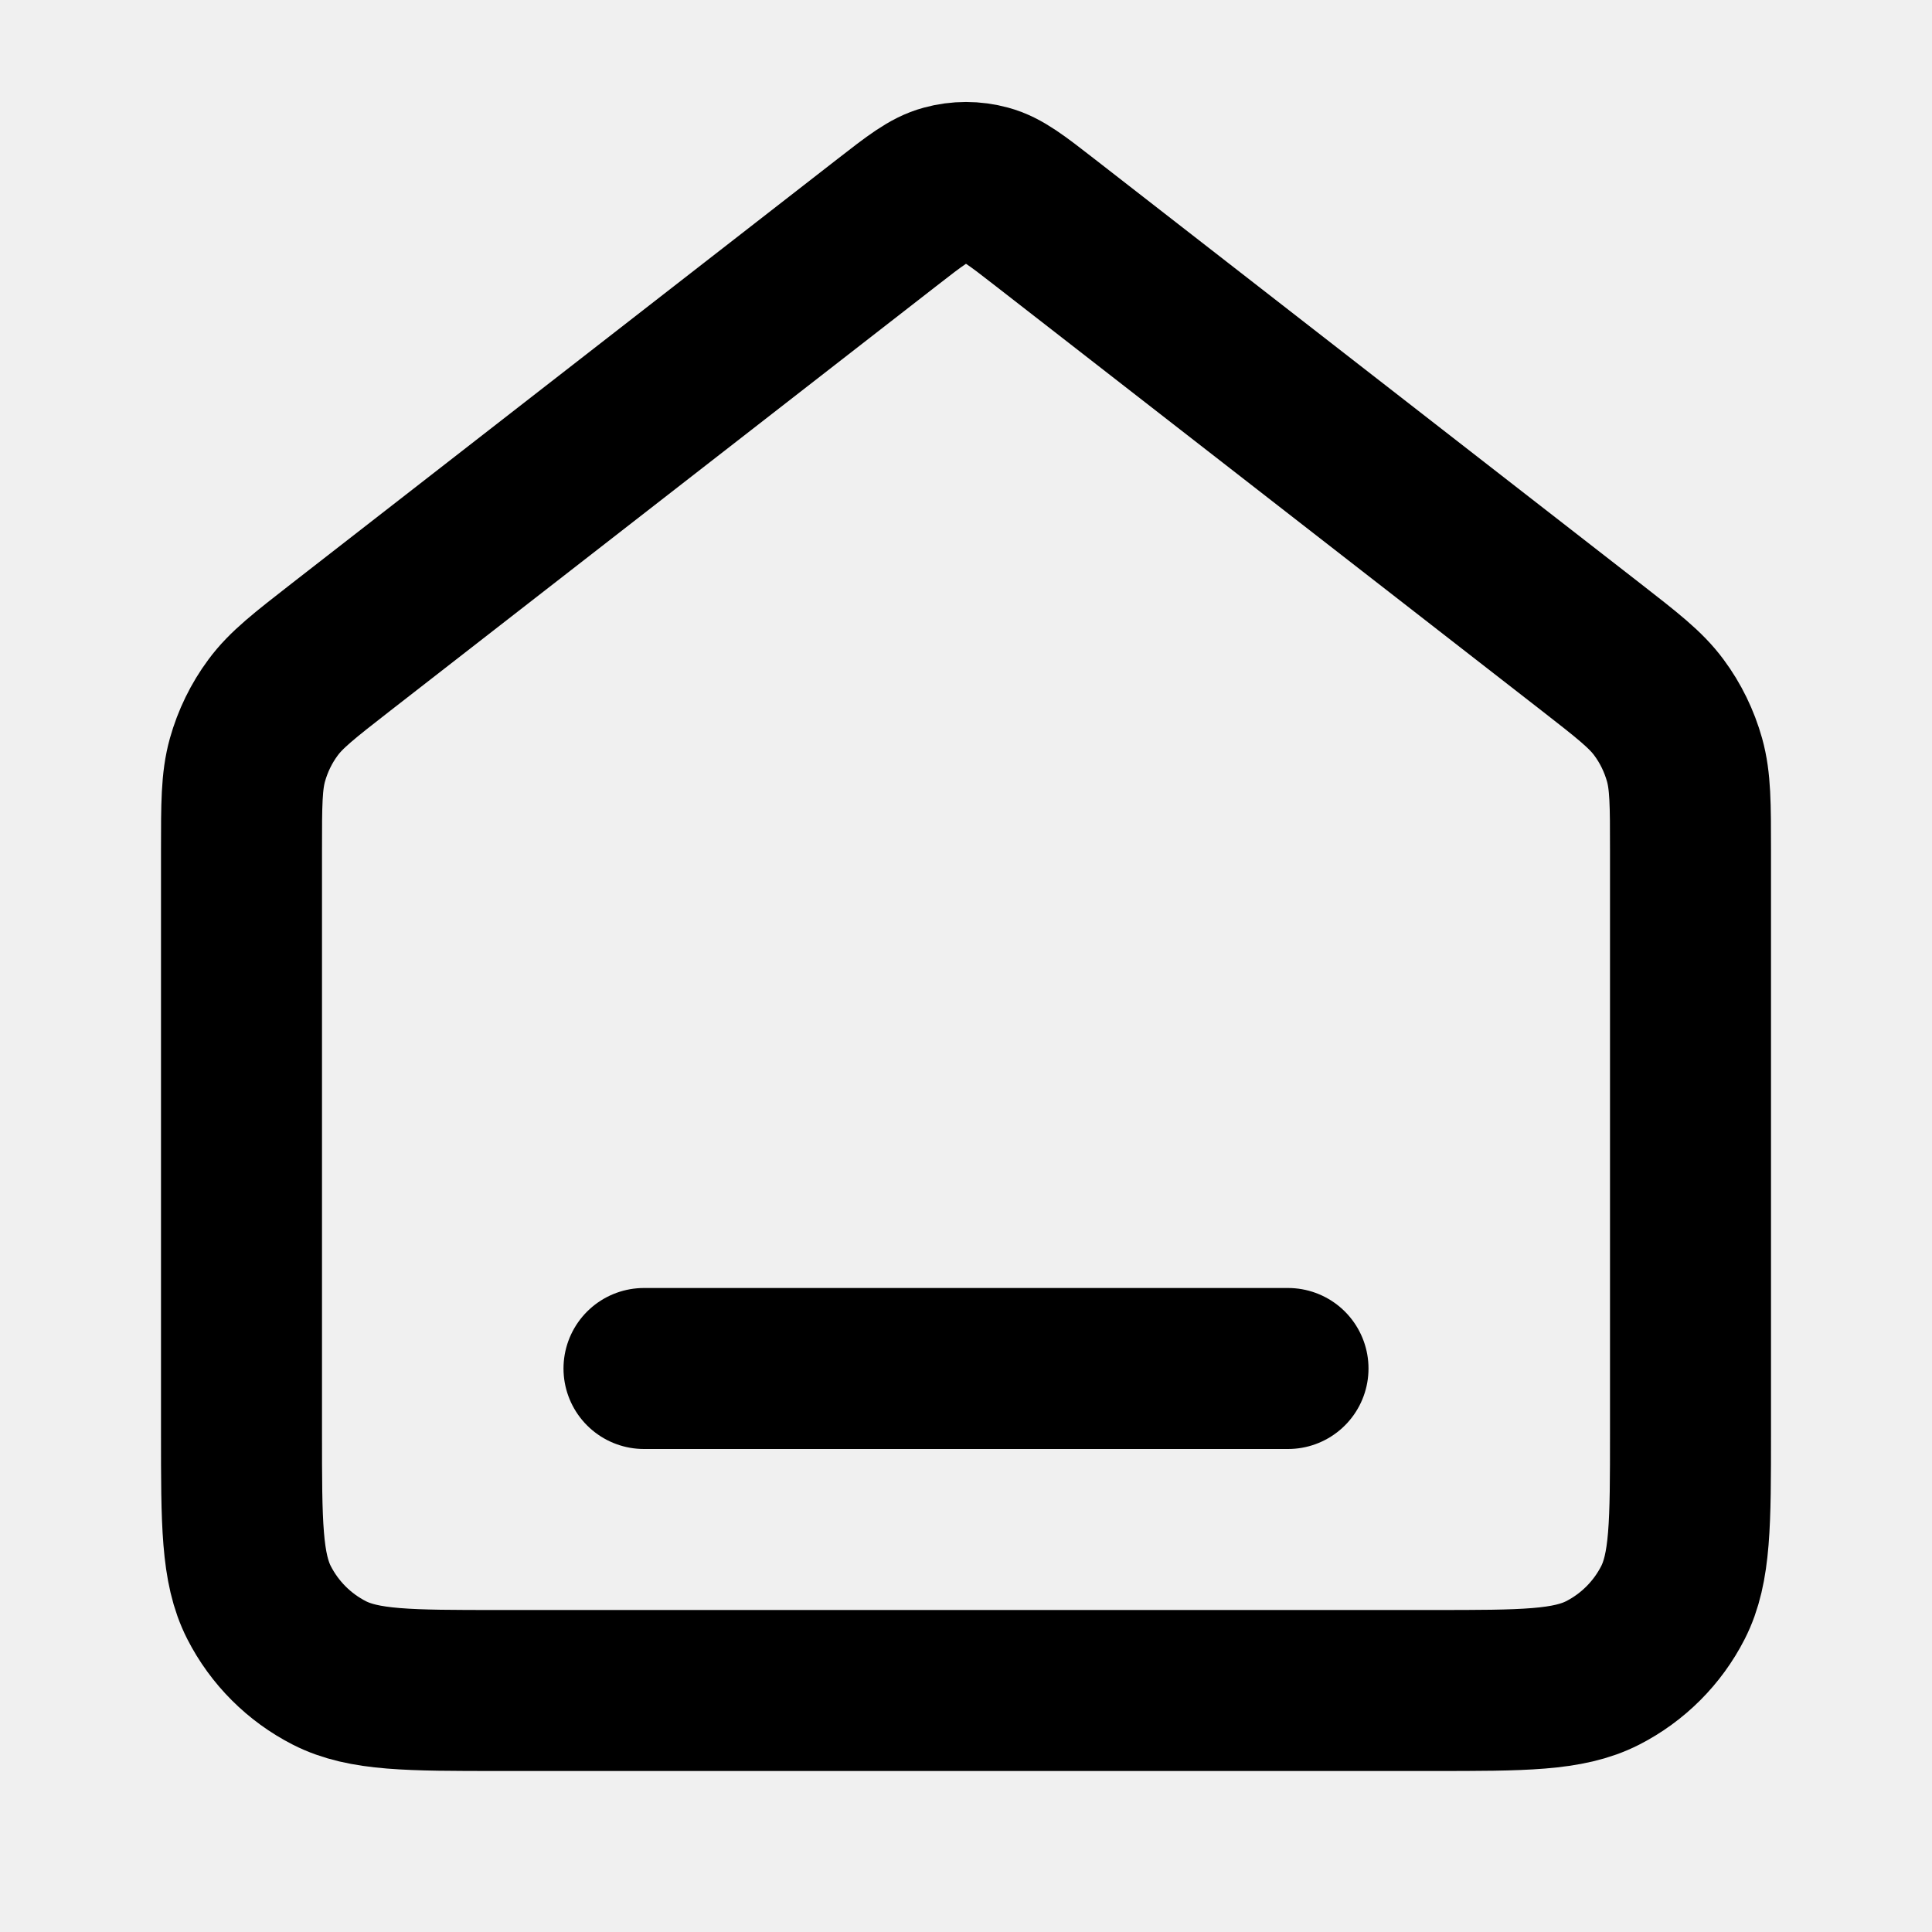
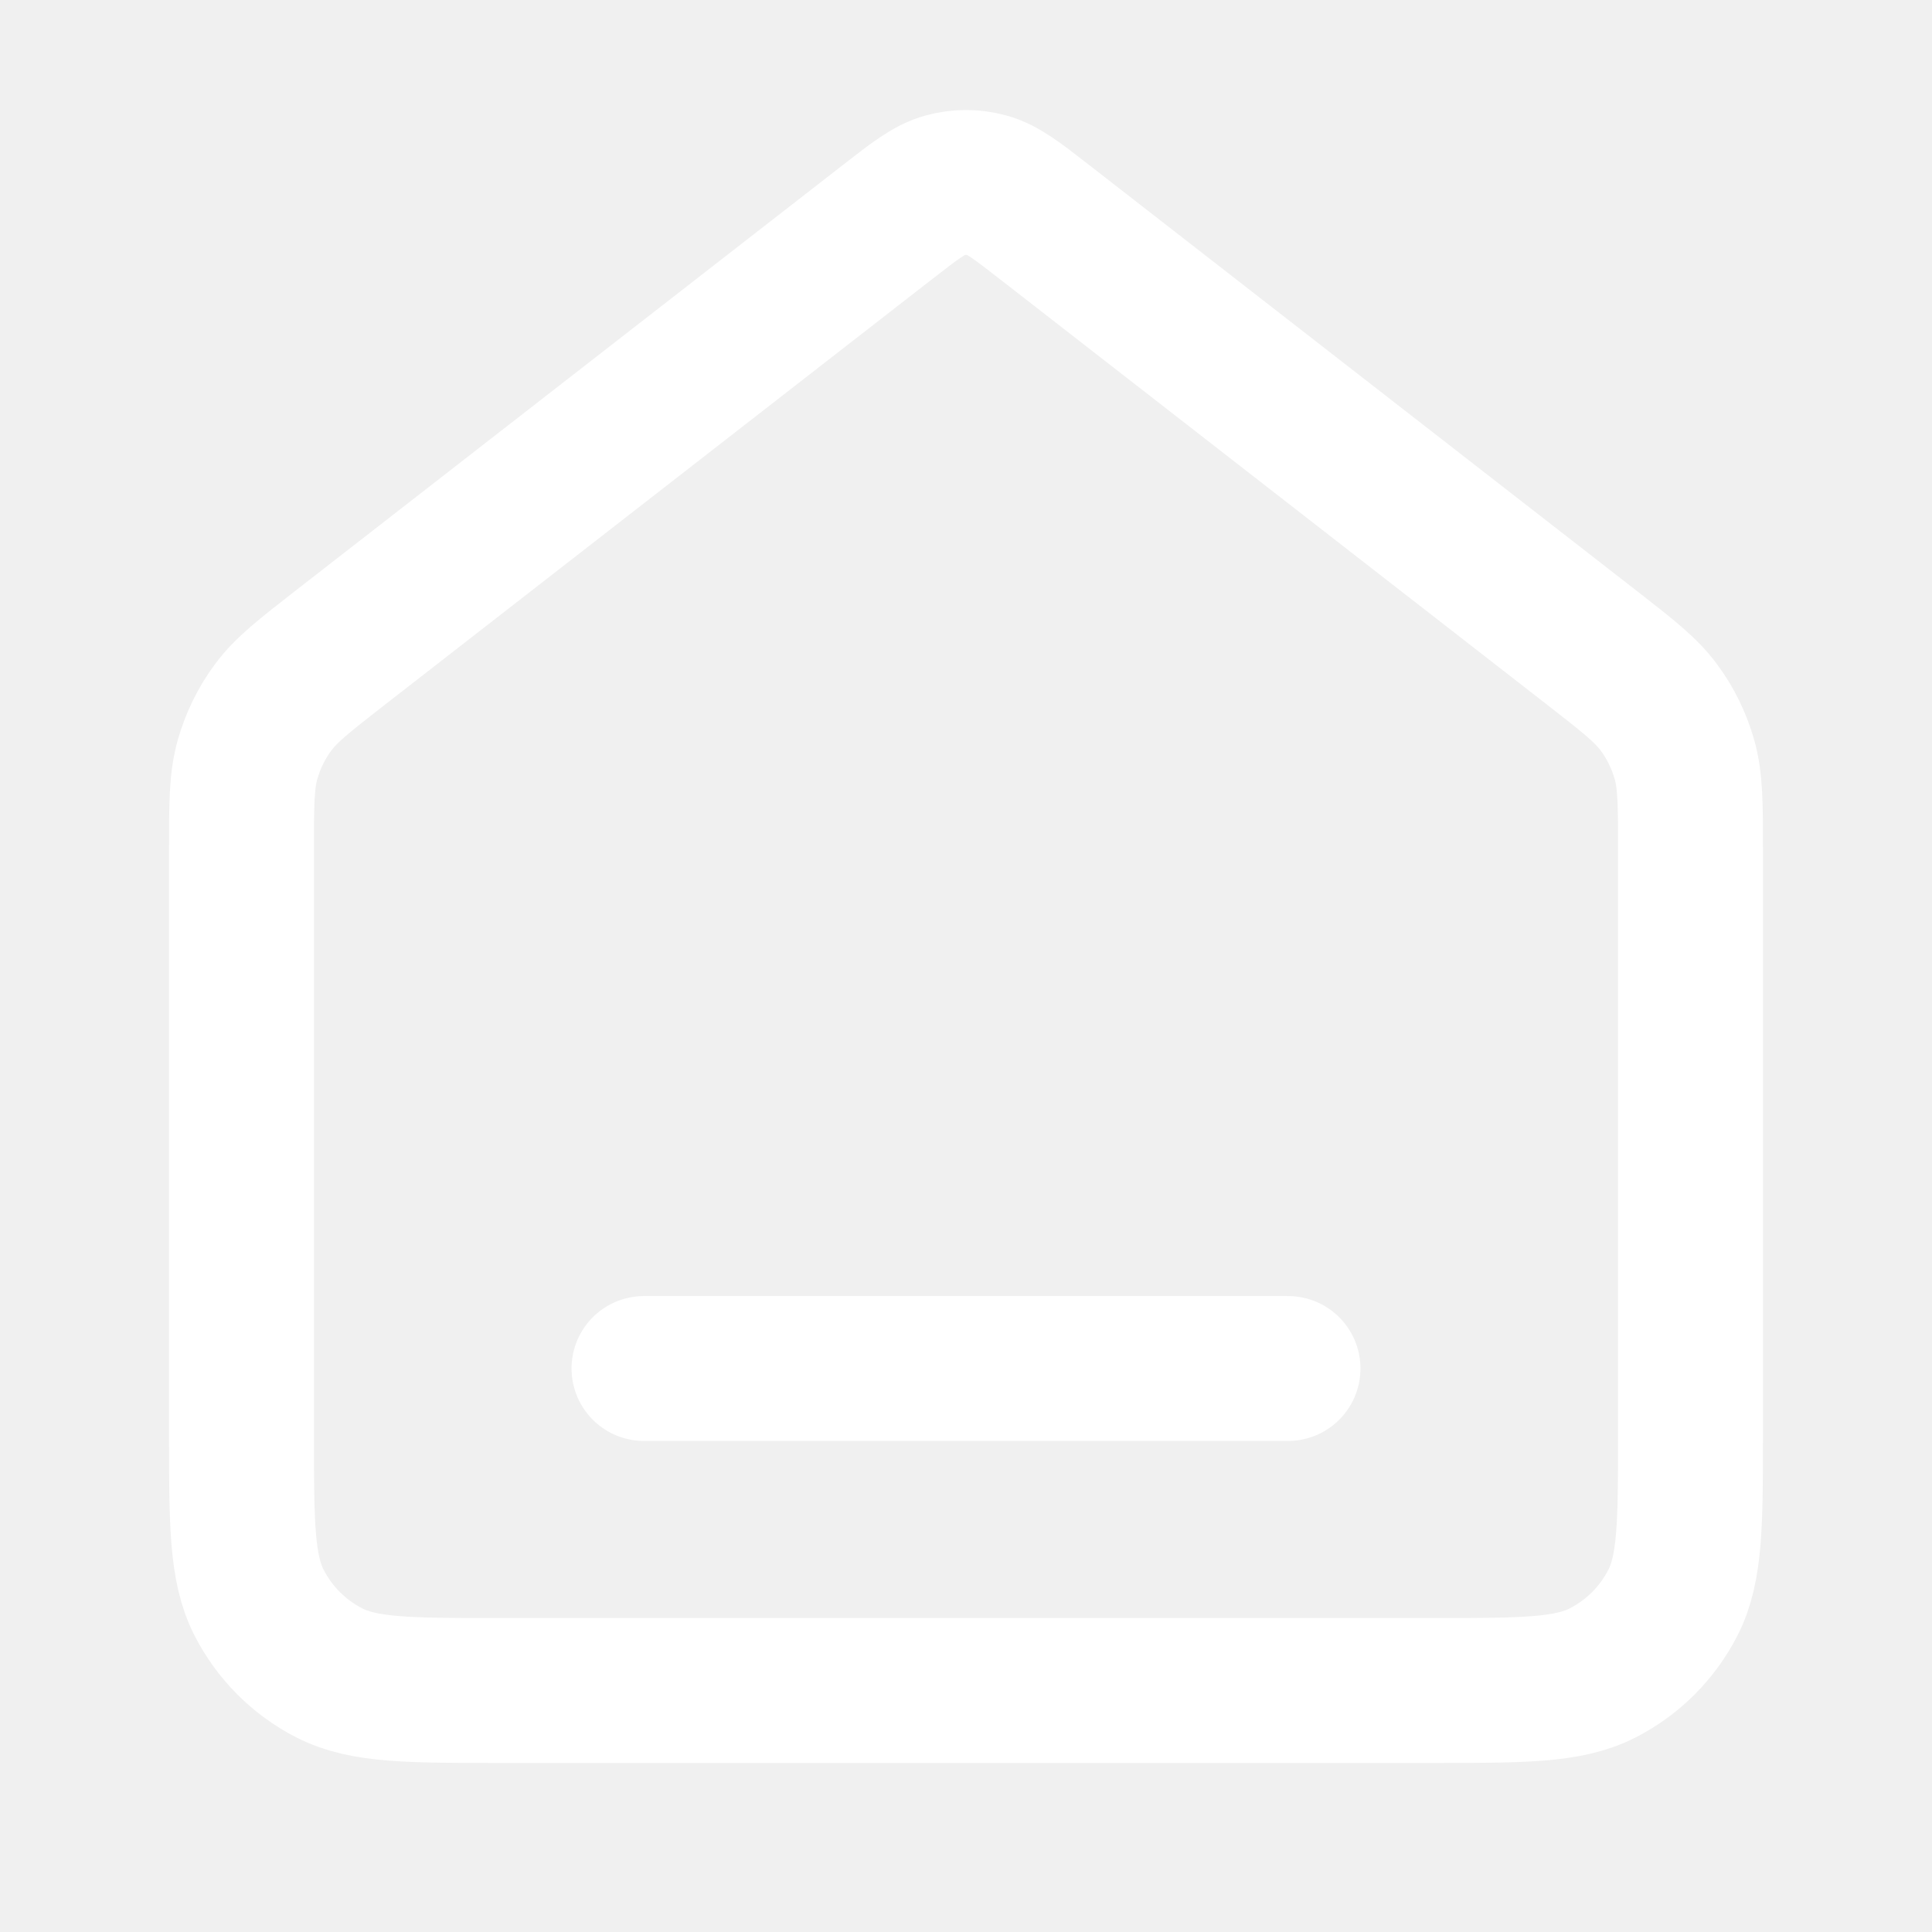
<svg xmlns="http://www.w3.org/2000/svg" width="24" height="24" viewBox="0 0 24 24" fill="none">
-   <path d="M8 17H16M11.018 2.764L4.235 8.039C3.782 8.392 3.555 8.568 3.392 8.789C3.247 8.984 3.14 9.205 3.074 9.439C3 9.704 3 9.991 3 10.565V17.8C3 18.92 3 19.48 3.218 19.908C3.41 20.284 3.716 20.59 4.092 20.782C4.52 21 5.08 21 6.2 21H17.8C18.92 21 19.48 21 19.908 20.782C20.284 20.59 20.59 20.284 20.782 19.908C21 19.48 21 18.92 21 17.8V10.565C21 9.991 21 9.704 20.926 9.439C20.86 9.205 20.753 8.984 20.608 8.789C20.445 8.568 20.218 8.392 19.765 8.039L12.982 2.764C12.631 2.491 12.455 2.354 12.261 2.302C12.09 2.255 11.91 2.255 11.739 2.302C11.545 2.354 11.369 2.491 11.018 2.764Z" stroke="black" stroke-width="2" stroke-linecap="round" stroke-linejoin="round" />
+   <path d="M8 17H16M11.018 2.764L4.235 8.039C3.782 8.392 3.555 8.568 3.392 8.789C3.247 8.984 3.14 9.205 3.074 9.439C3 9.704 3 9.991 3 10.565V17.8C3 18.92 3 19.48 3.218 19.908C3.41 20.284 3.716 20.59 4.092 20.782C4.52 21 5.08 21 6.2 21H17.8C18.92 21 19.48 21 19.908 20.782C20.284 20.59 20.59 20.284 20.782 19.908C21 19.48 21 18.92 21 17.8V10.565C21 9.991 21 9.704 20.926 9.439C20.86 9.205 20.753 8.984 20.608 8.789C20.445 8.568 20.218 8.392 19.765 8.039L12.982 2.764C12.631 2.491 12.455 2.354 12.261 2.302C12.09 2.255 11.91 2.255 11.739 2.302C11.545 2.354 11.369 2.491 11.018 2.764Z" stroke="white" stroke-width="1.8" stroke-linecap="round" stroke-linejoin="round" />
</svg>
